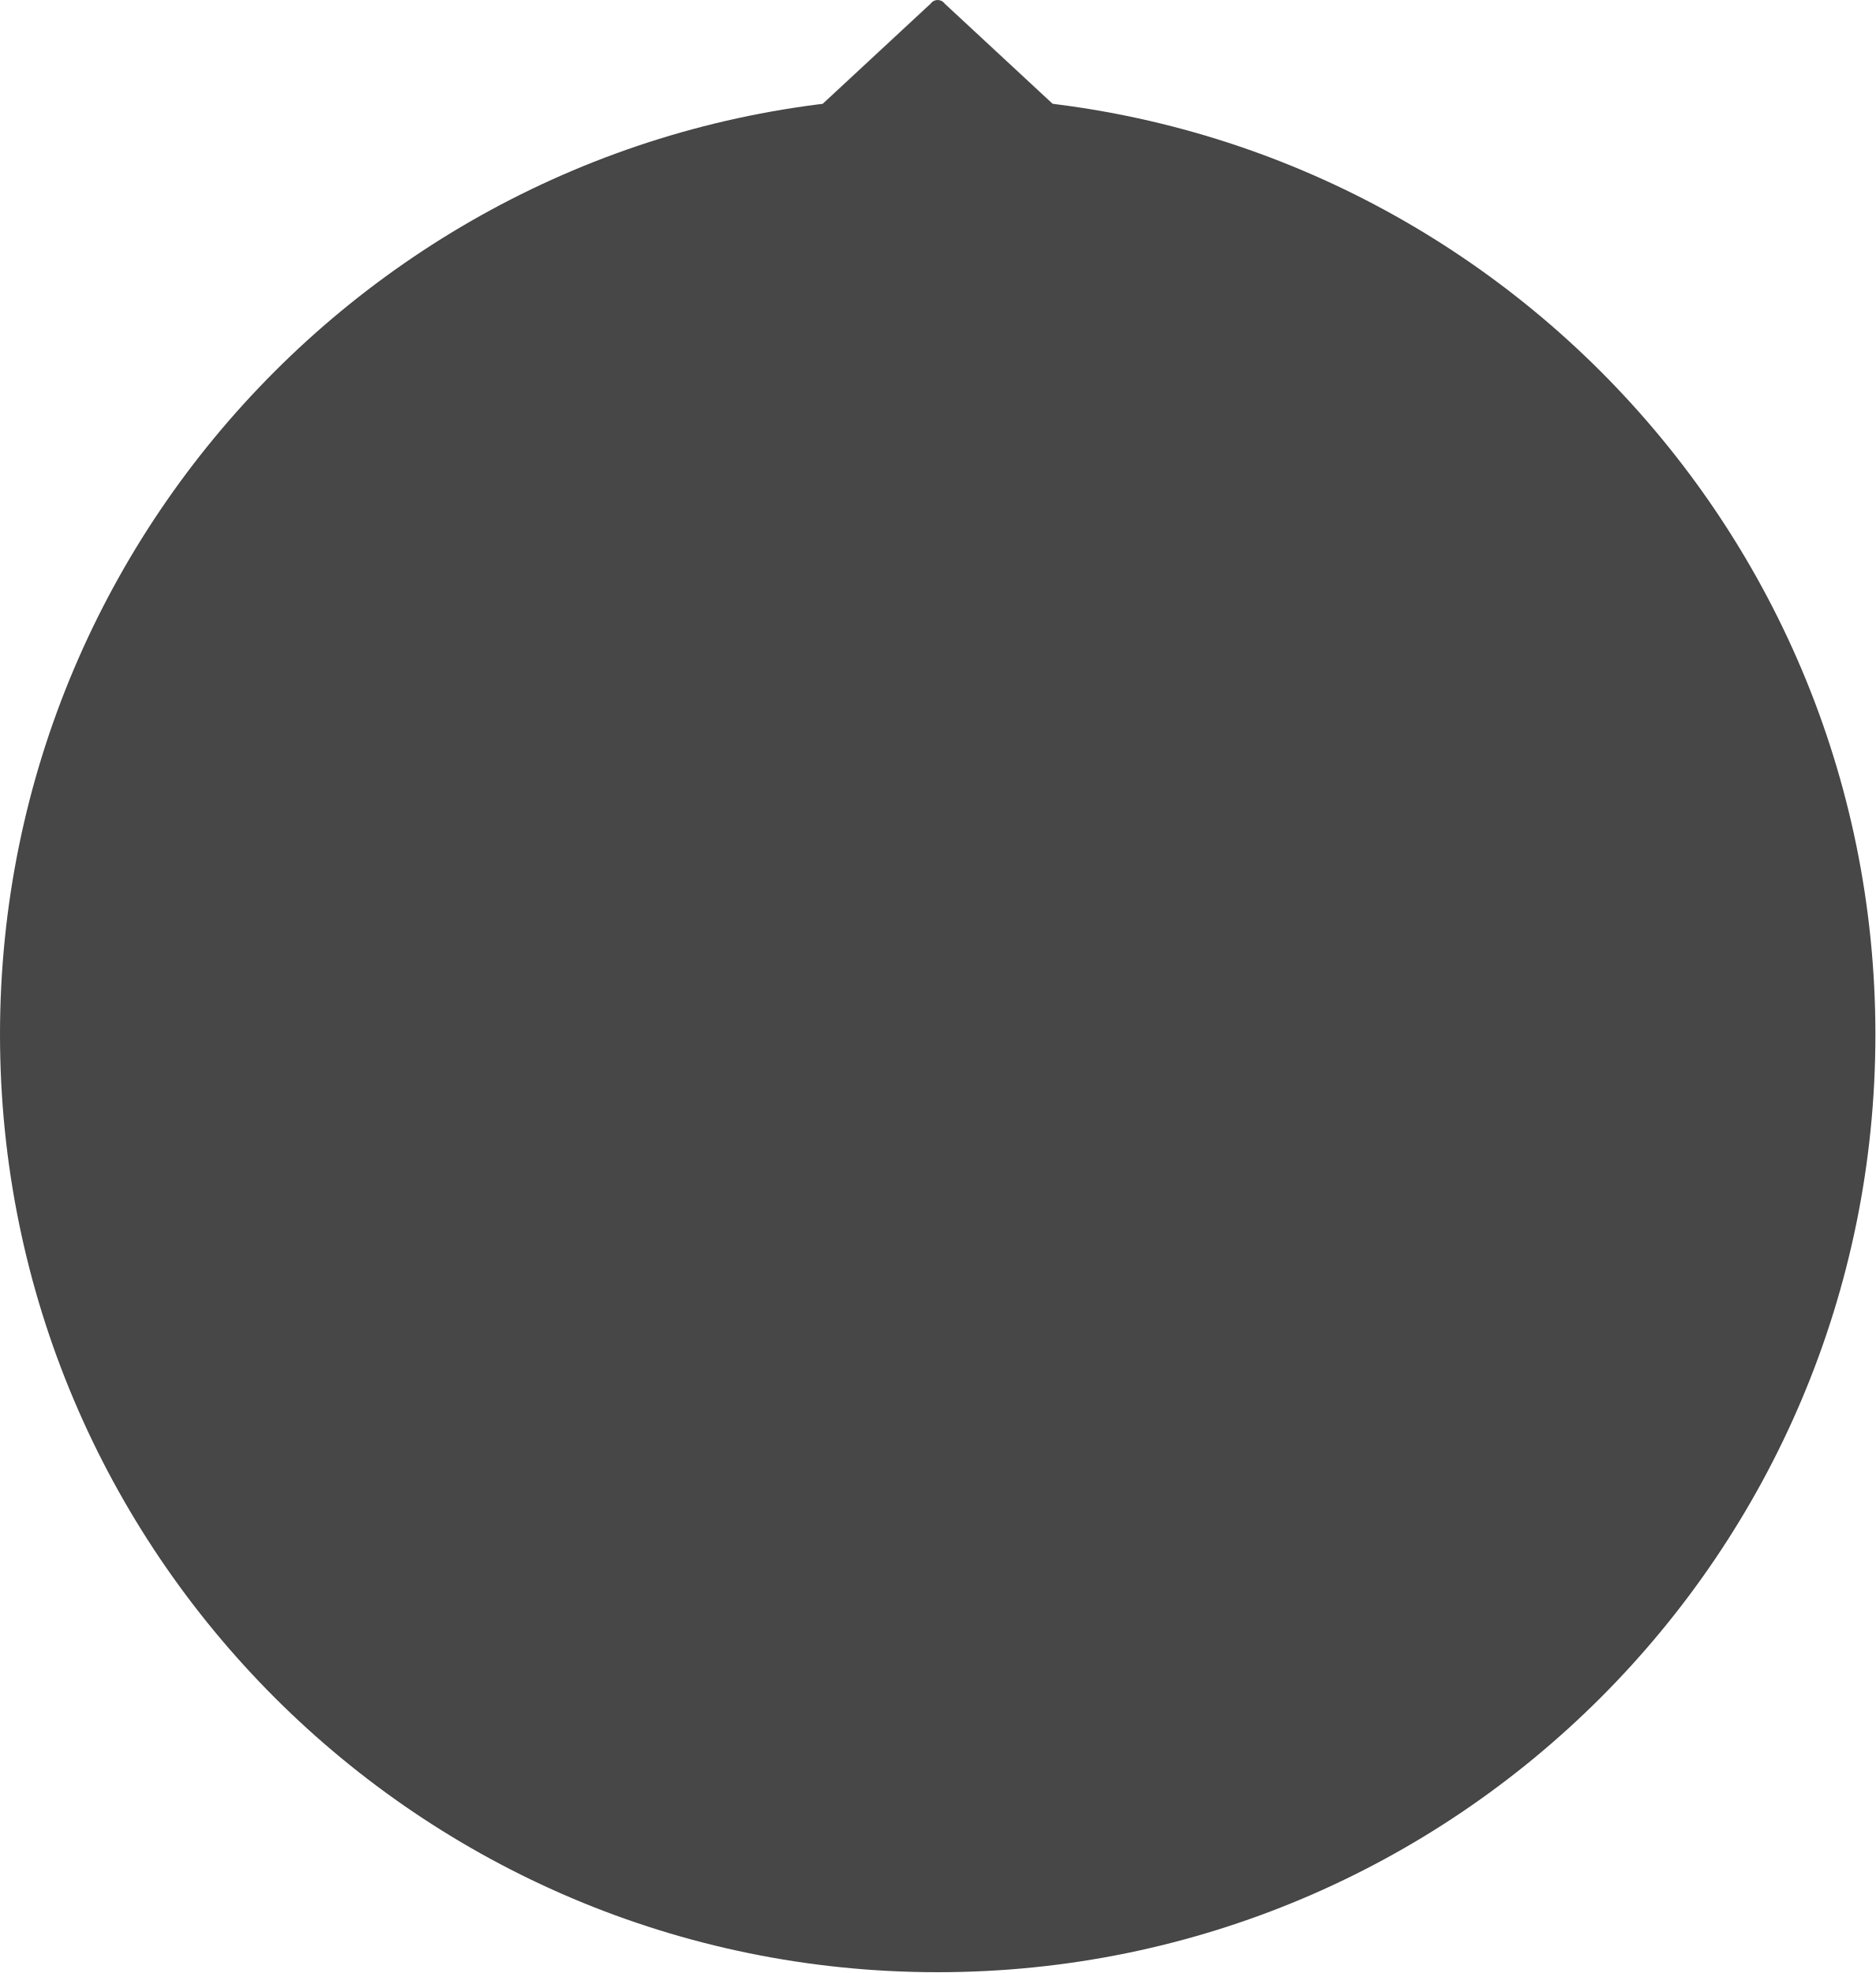
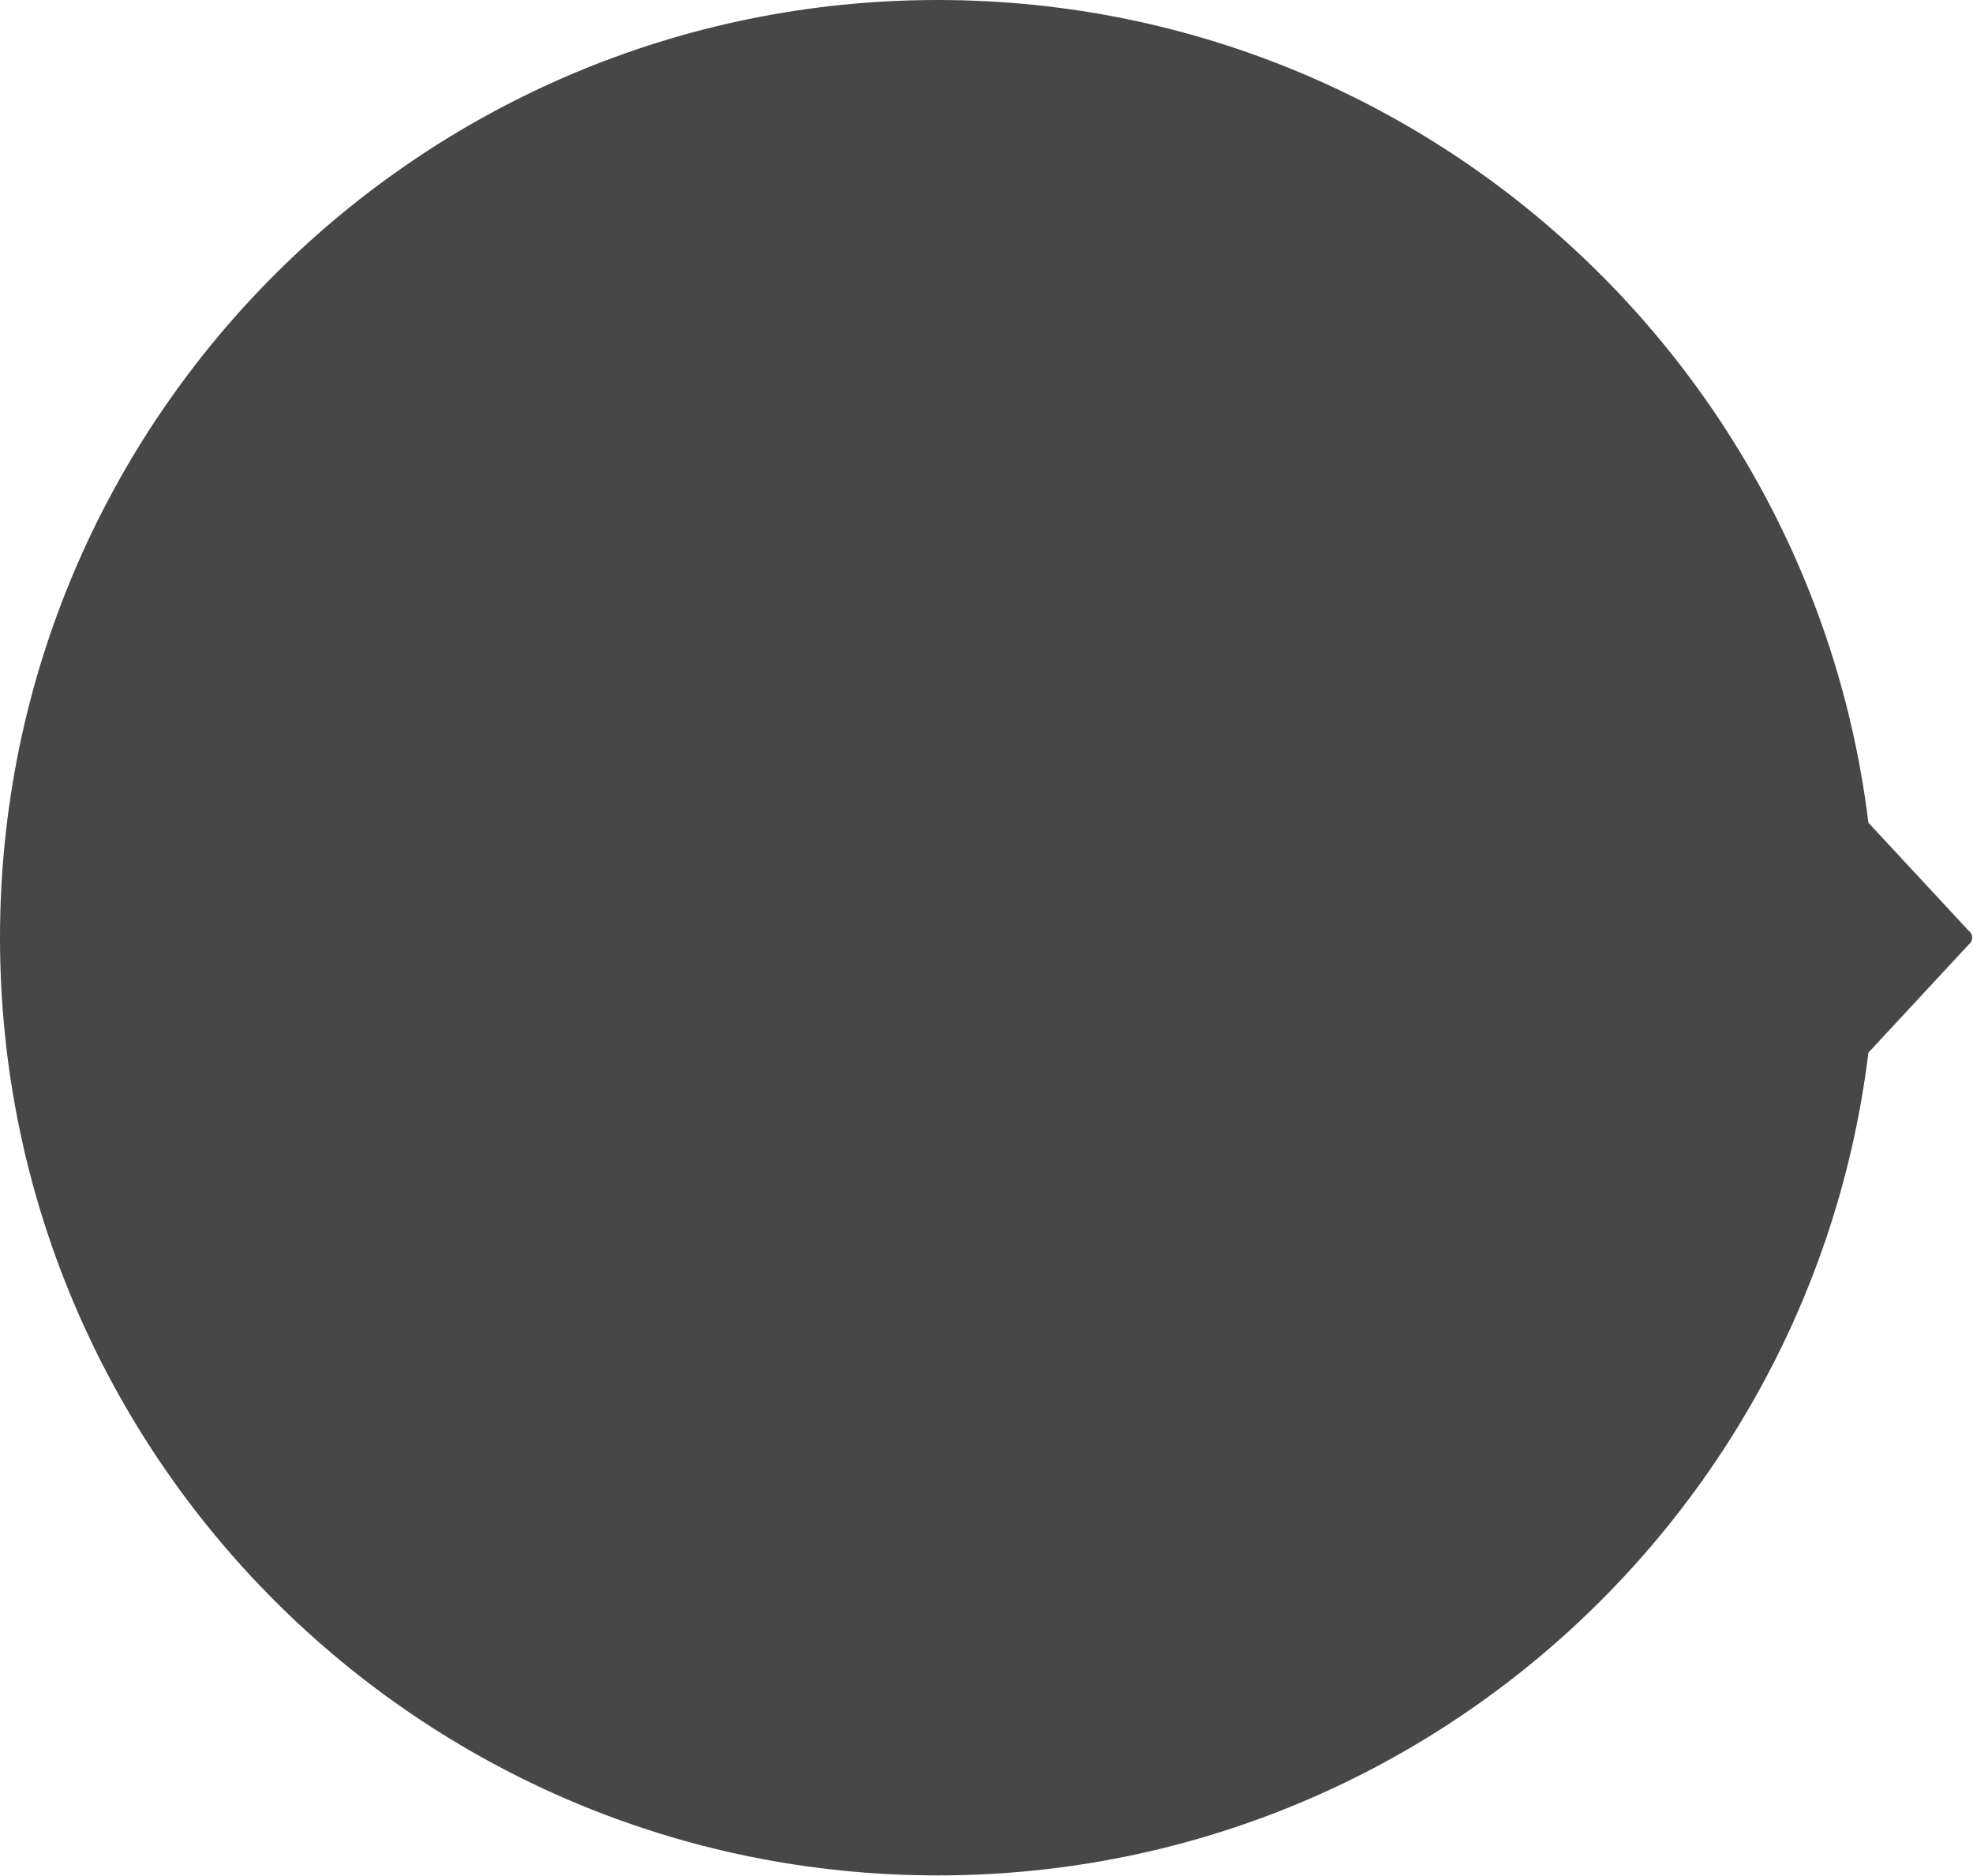
- <svg xmlns="http://www.w3.org/2000/svg" id="svg5036" height="525.817" width="500" version="1.1" viewBox="0 0 500.004 525.821">
+ <svg xmlns="http://www.w3.org/2000/svg" viewBox="0 0 525.821 500.004" version="1.1" width="525.817" height="500" id="svg5036">
  <defs id="defs8" />
-   <g id="layer1" transform="matrix(0.3538497,0,0,0.3538497,1247.858,283.0494)">
-     <path style="fill:#474747" d="M -2113.48,-20.434 A 706.52,706.52 0 0 1 -2820,686.086 706.52,706.52 0 0 1 -3526.52,-20.434 706.52,706.52 0 0 1 -2820,-726.954 706.52,706.52 0 0 1 -2113.48,-20.434 Z" id="path5595" />
+   <g transform="matrix(0,1,-0.9999999,0,525.8207,-6.2799812e-5)" id="g4135">
+     <g id="layer1" transform="matrix(0.3538497,0,0,0.3538497,1247.858,283.0494)">
+       <path style="fill:#474747" d="M -2113.48,-20.434 A 706.52,706.52 0 0 1 -2820,686.086 706.52,706.52 0 0 1 -3526.52,-20.434 706.52,706.52 0 0 1 -2820,-726.954 706.52,706.52 0 0 1 -2113.48,-20.434 Z" id="path5595" />
+     </g>
+     <path d="M 280.535,27.574 251.83,0.935 c -0.906,-1.247 -2.769,-1.247 -3.676,0 L 219.448,27.577 c -0.366,0.503 -0.925,0.832 -1.544,0.912 -48.092,6.232 -91.832,26.281 -127.099,56.018 -0.511,0.431 -0.804,1.067 -0.804,1.734 l 0,59.515 c 0,1.251 1.017,2.266 2.271,2.266 l 315.461,0 c 1.254,0 2.271,-1.014 2.271,-2.266 l 0,-59.515 c 0,-0.667 -0.293,-1.303 -0.804,-1.734 -35.272,-29.742 -79.02,-49.792 -127.12,-56.021 -0.618,-0.08 -1.177,-0.409 -1.543,-0.913" style="fill:#474747;fill-opacity:1;fill-rule:nonzero;stroke:none" id="path108" />
  </g>
-   <path d="M 280.535,27.574 251.83,0.935 c -0.906,-1.247 -2.769,-1.247 -3.676,0 L 219.448,27.577 c -0.366,0.503 -0.925,0.832 -1.544,0.912 -48.092,6.232 -91.832,26.281 -127.099,56.018 -0.511,0.431 -0.804,1.067 -0.804,1.734 l 0,59.515 c 0,1.251 1.017,2.266 2.271,2.266 l 315.461,0 c 1.254,0 2.271,-1.014 2.271,-2.266 l 0,-59.515 c 0,-0.667 -0.293,-1.303 -0.804,-1.734 -35.272,-29.742 -79.02,-49.792 -127.12,-56.021 -0.618,-0.08 -1.177,-0.409 -1.543,-0.913" style="fill:#474747;fill-opacity:1;fill-rule:nonzero;stroke:none" id="path108" />
</svg>
